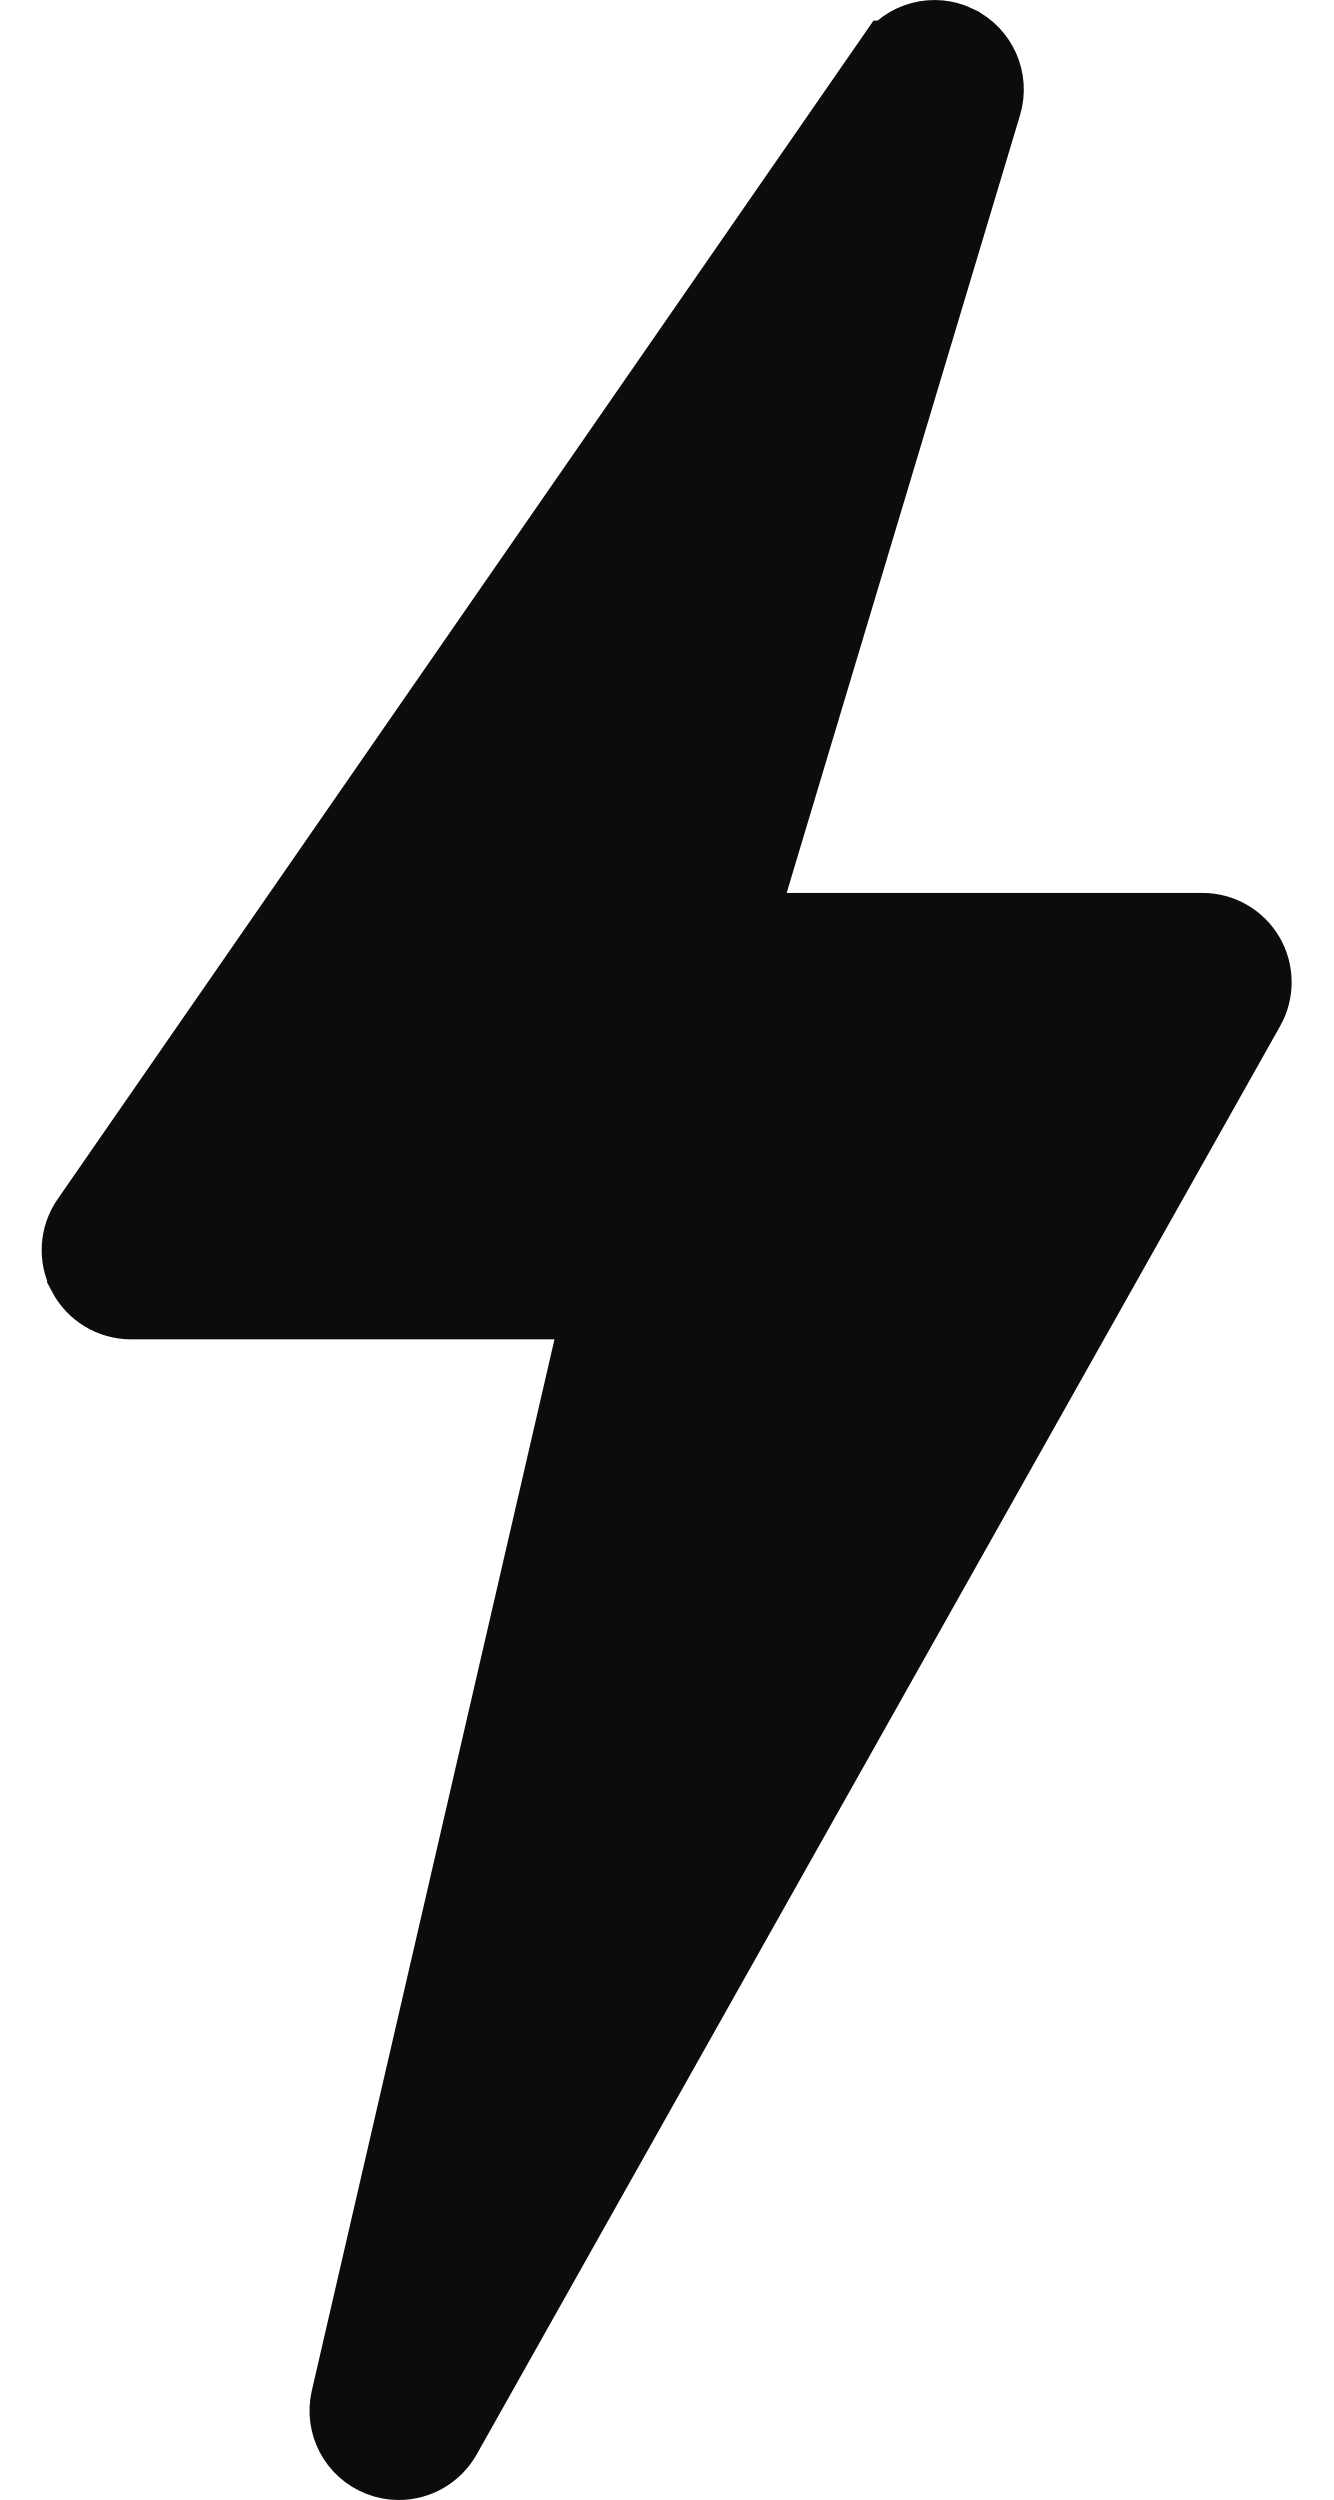
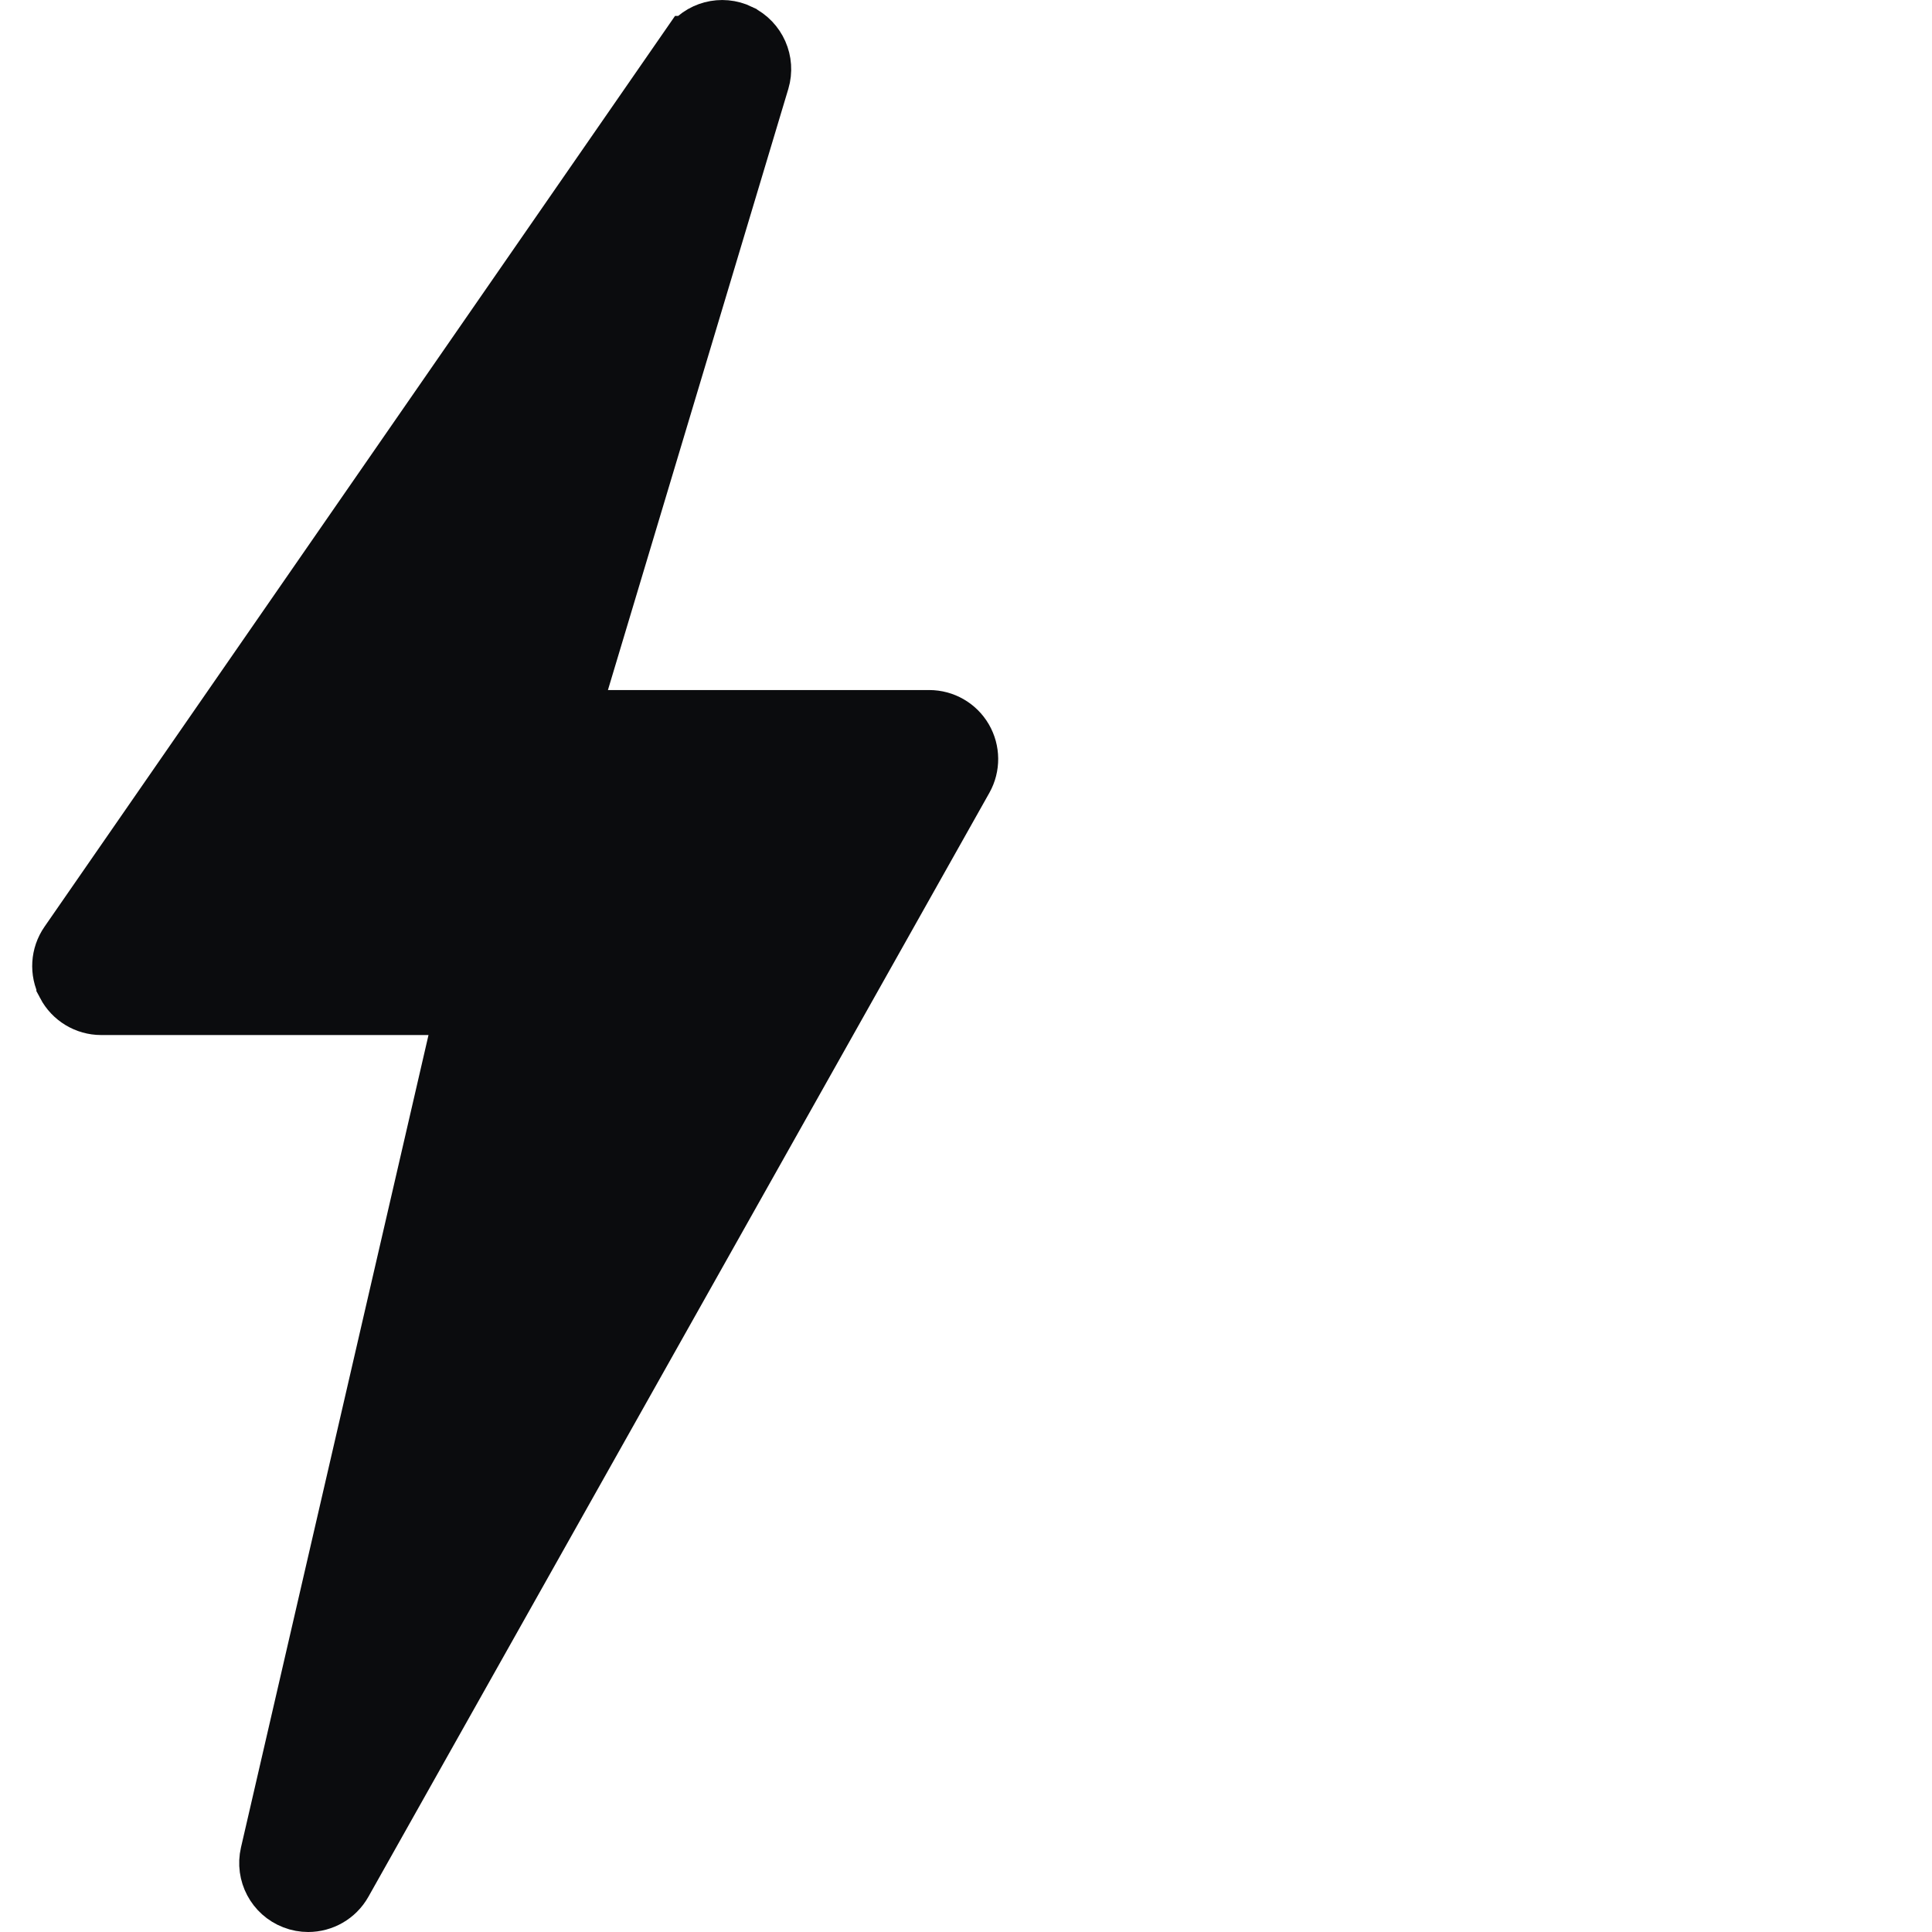
- <svg xmlns="http://www.w3.org/2000/svg" width="16" height="30" viewBox="0 0 16 30" fill="none">
+ <svg xmlns="http://www.w3.org/2000/svg" width="30" height="30" viewBox="0 0 30 30" fill="none">
  <path d="M8.961 10.571L8.768 11.215H9.44H14.429C14.632 11.215 14.82 11.323 14.922 11.498C15.024 11.673 15.026 11.89 14.927 12.066L14.927 12.066L5.284 29.209C5.18 29.393 4.987 29.5 4.785 29.5C4.718 29.5 4.647 29.488 4.579 29.461C4.314 29.359 4.165 29.077 4.229 28.8C4.229 28.8 4.229 28.8 4.229 28.8L7.141 16.184L7.282 15.572H6.653H1.571C1.359 15.572 1.164 15.454 1.065 15.266L1.065 15.265C0.967 15.078 0.98 14.851 1.102 14.675C1.102 14.675 1.102 14.675 1.102 14.675L10.744 0.747L10.745 0.747C10.905 0.515 11.208 0.435 11.461 0.557L11.462 0.558C11.715 0.68 11.842 0.968 11.762 1.237C11.762 1.237 11.762 1.237 11.762 1.237L8.961 10.571Z" fill="#0B0C0E" stroke="#0B0C0E" />
</svg>
